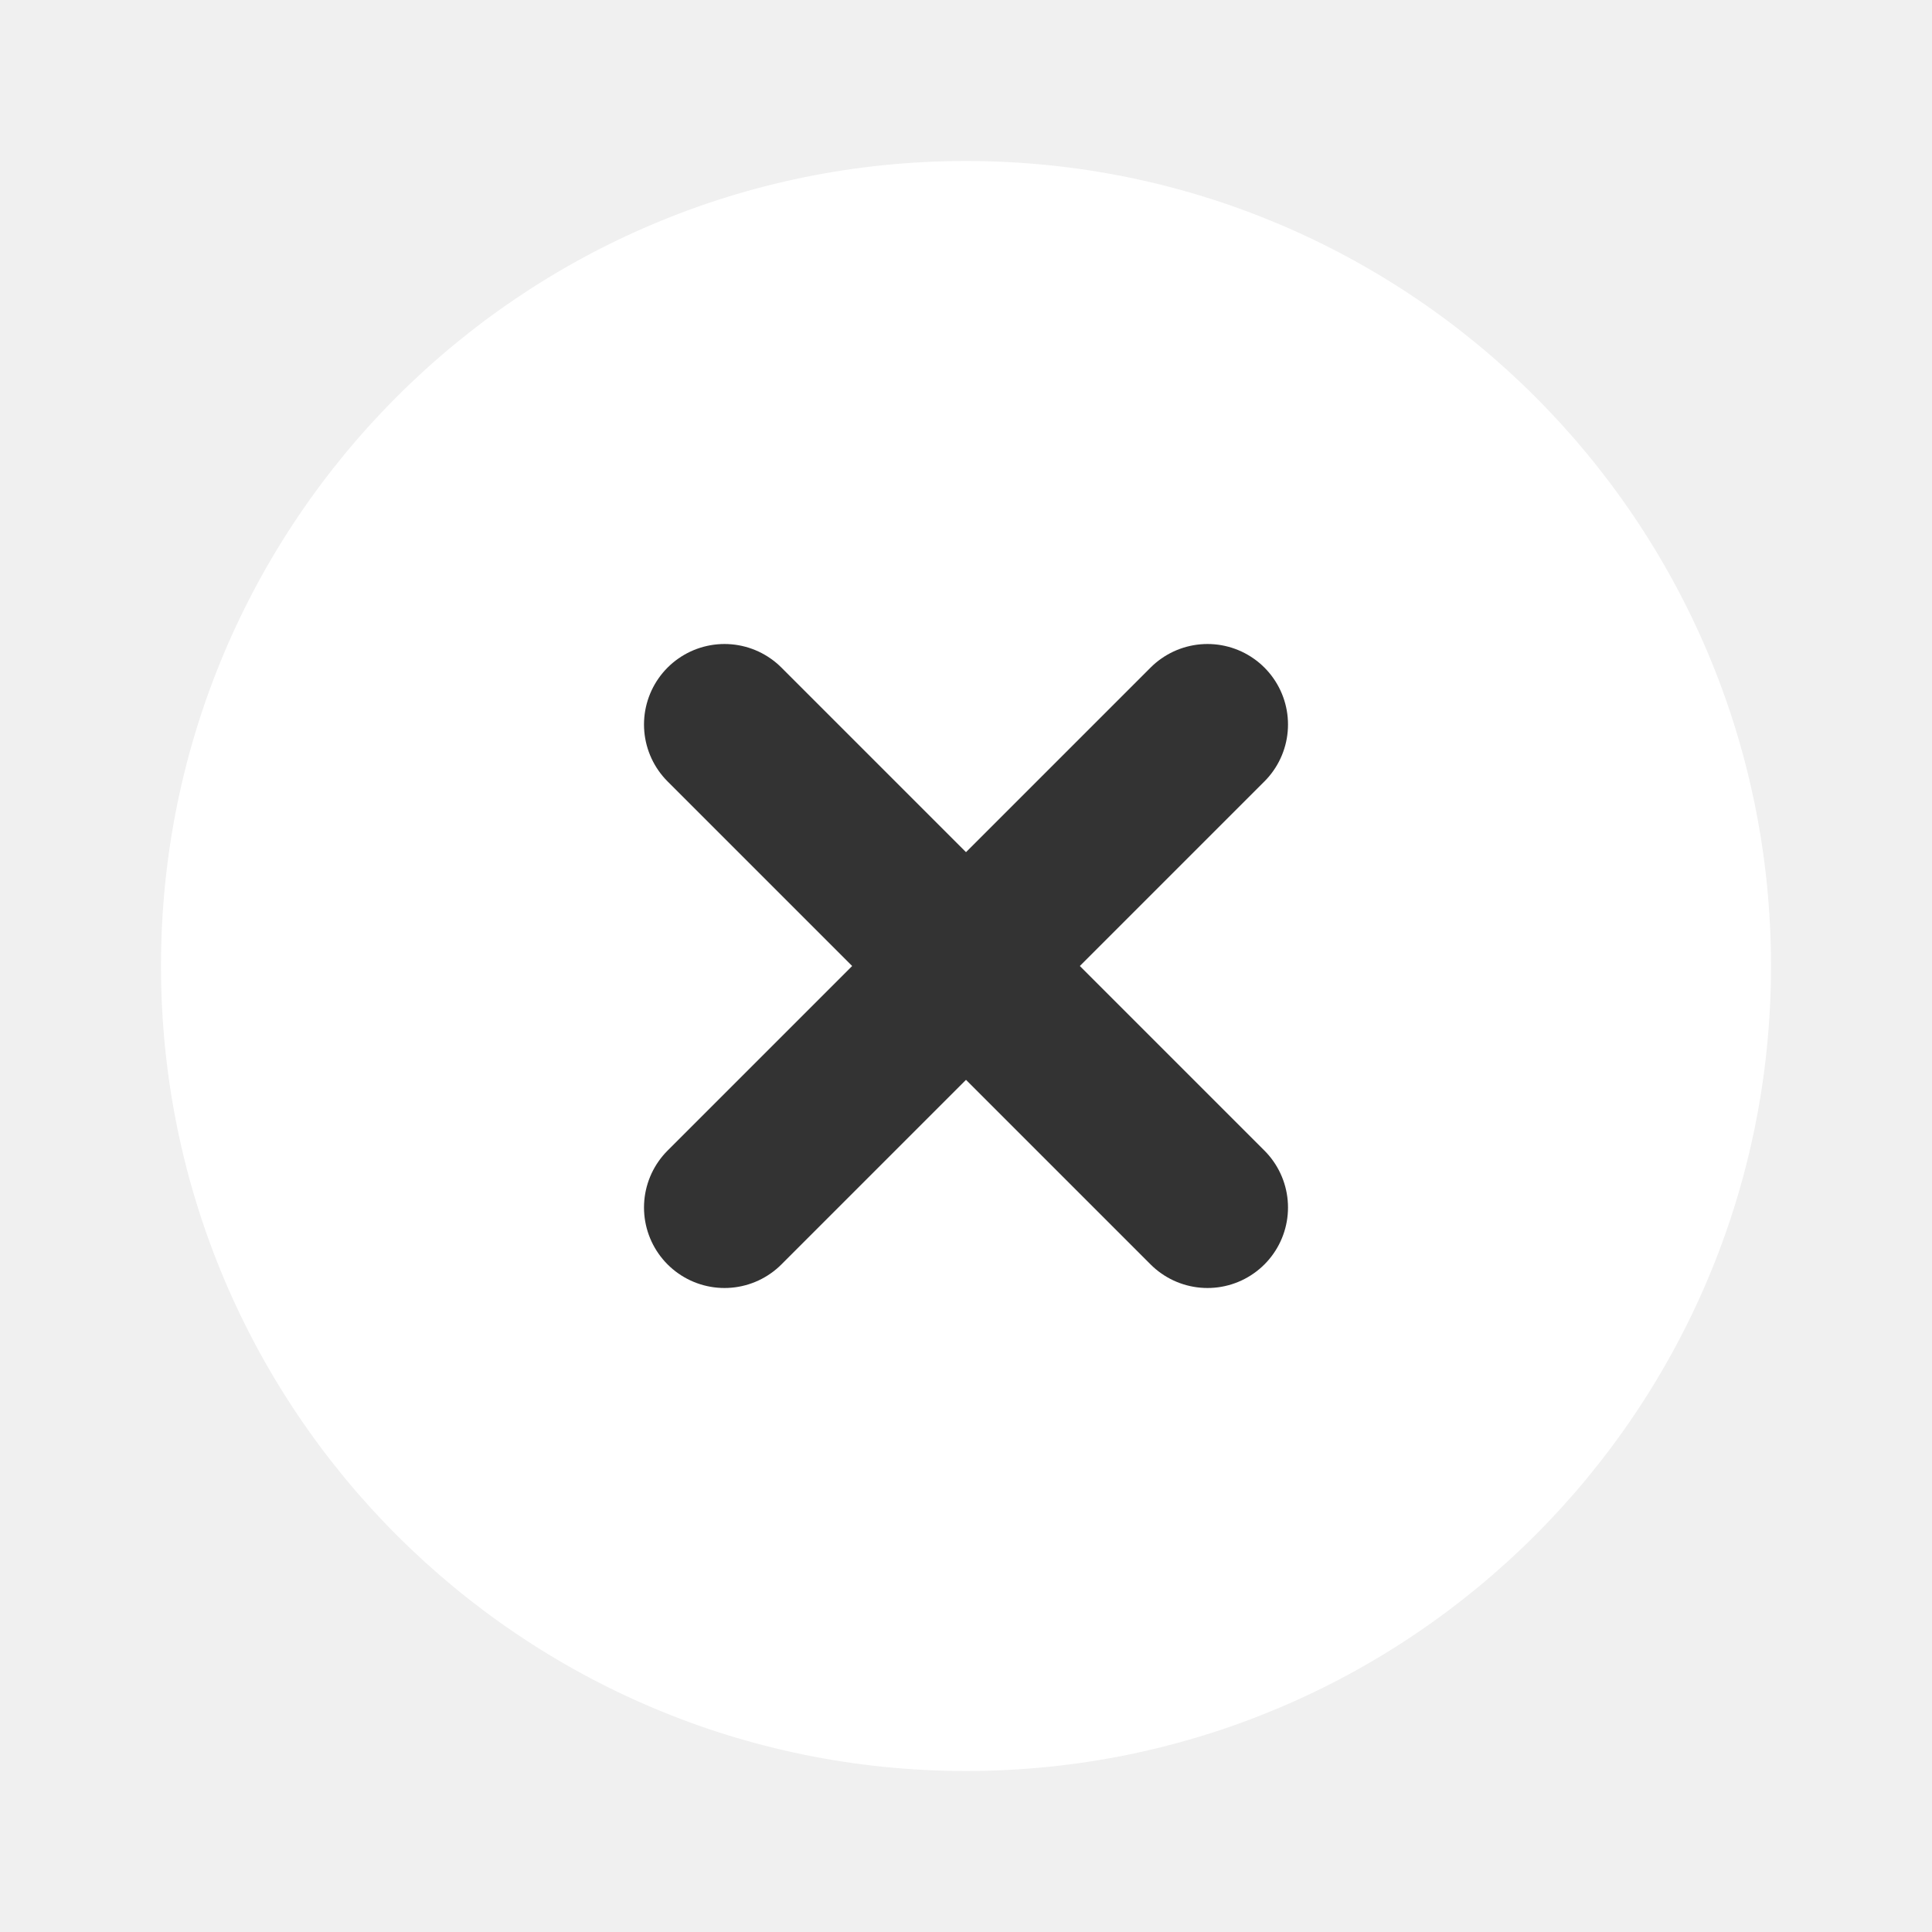
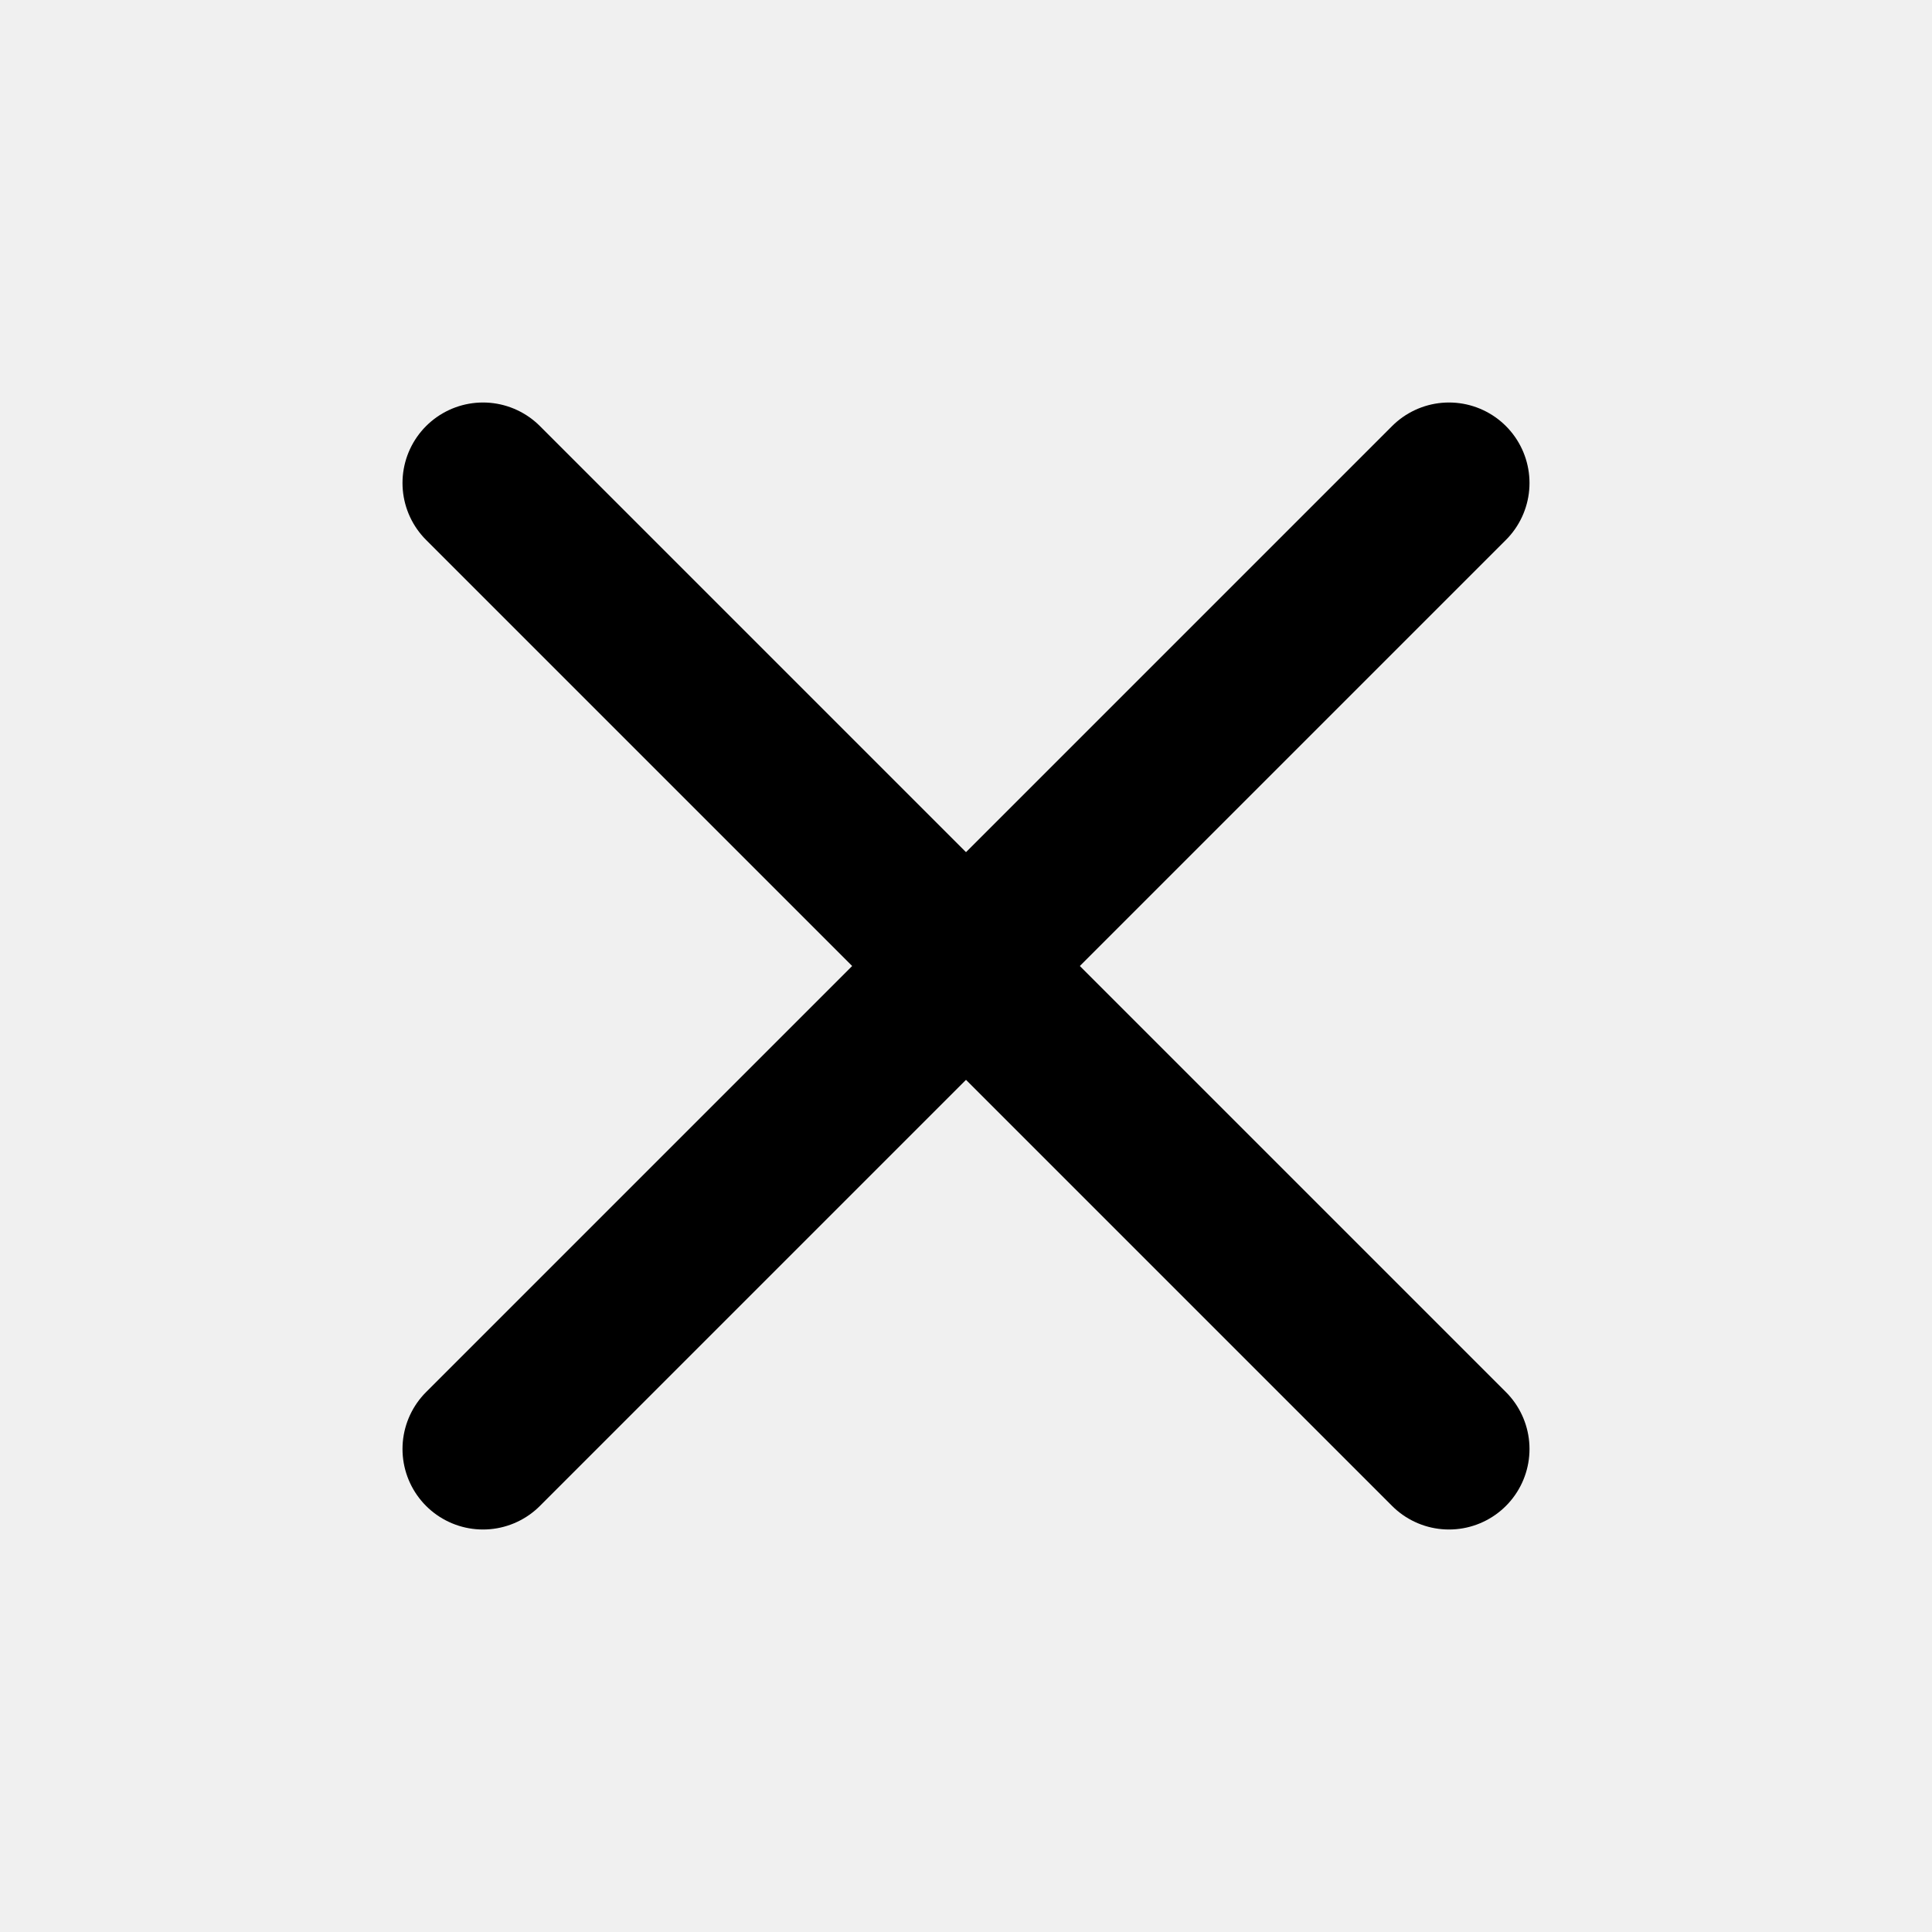
- <svg xmlns="http://www.w3.org/2000/svg" width="24" height="24" viewBox="0 0 24 24" fill="none">
-   <path d="M12 22C17.523 22 22 17.523 22 12C22 6.477 17.523 2 12 2C6.477 2 2 6.477 2 12C2 17.523 6.477 22 12 22Z" fill="white" />
-   <path d="M15 9L9 15" stroke="#333333" stroke-width="2" stroke-linecap="round" stroke-linejoin="round" />
-   <path d="M9 9L15 15" stroke="#333333" stroke-width="2" stroke-linecap="round" stroke-linejoin="round" />
+ <svg xmlns="http://www.w3.org/2000/svg" width="24" height="24" viewBox="0 0 24 24" fill="none" stroke="currentColor" stroke-width="2" stroke-linecap="round" stroke-linejoin="round">
+   <line x1="18" y1="6" x2="6" y2="18" />
+   <line x1="6" y1="6" x2="18" y2="18" />
</svg>
